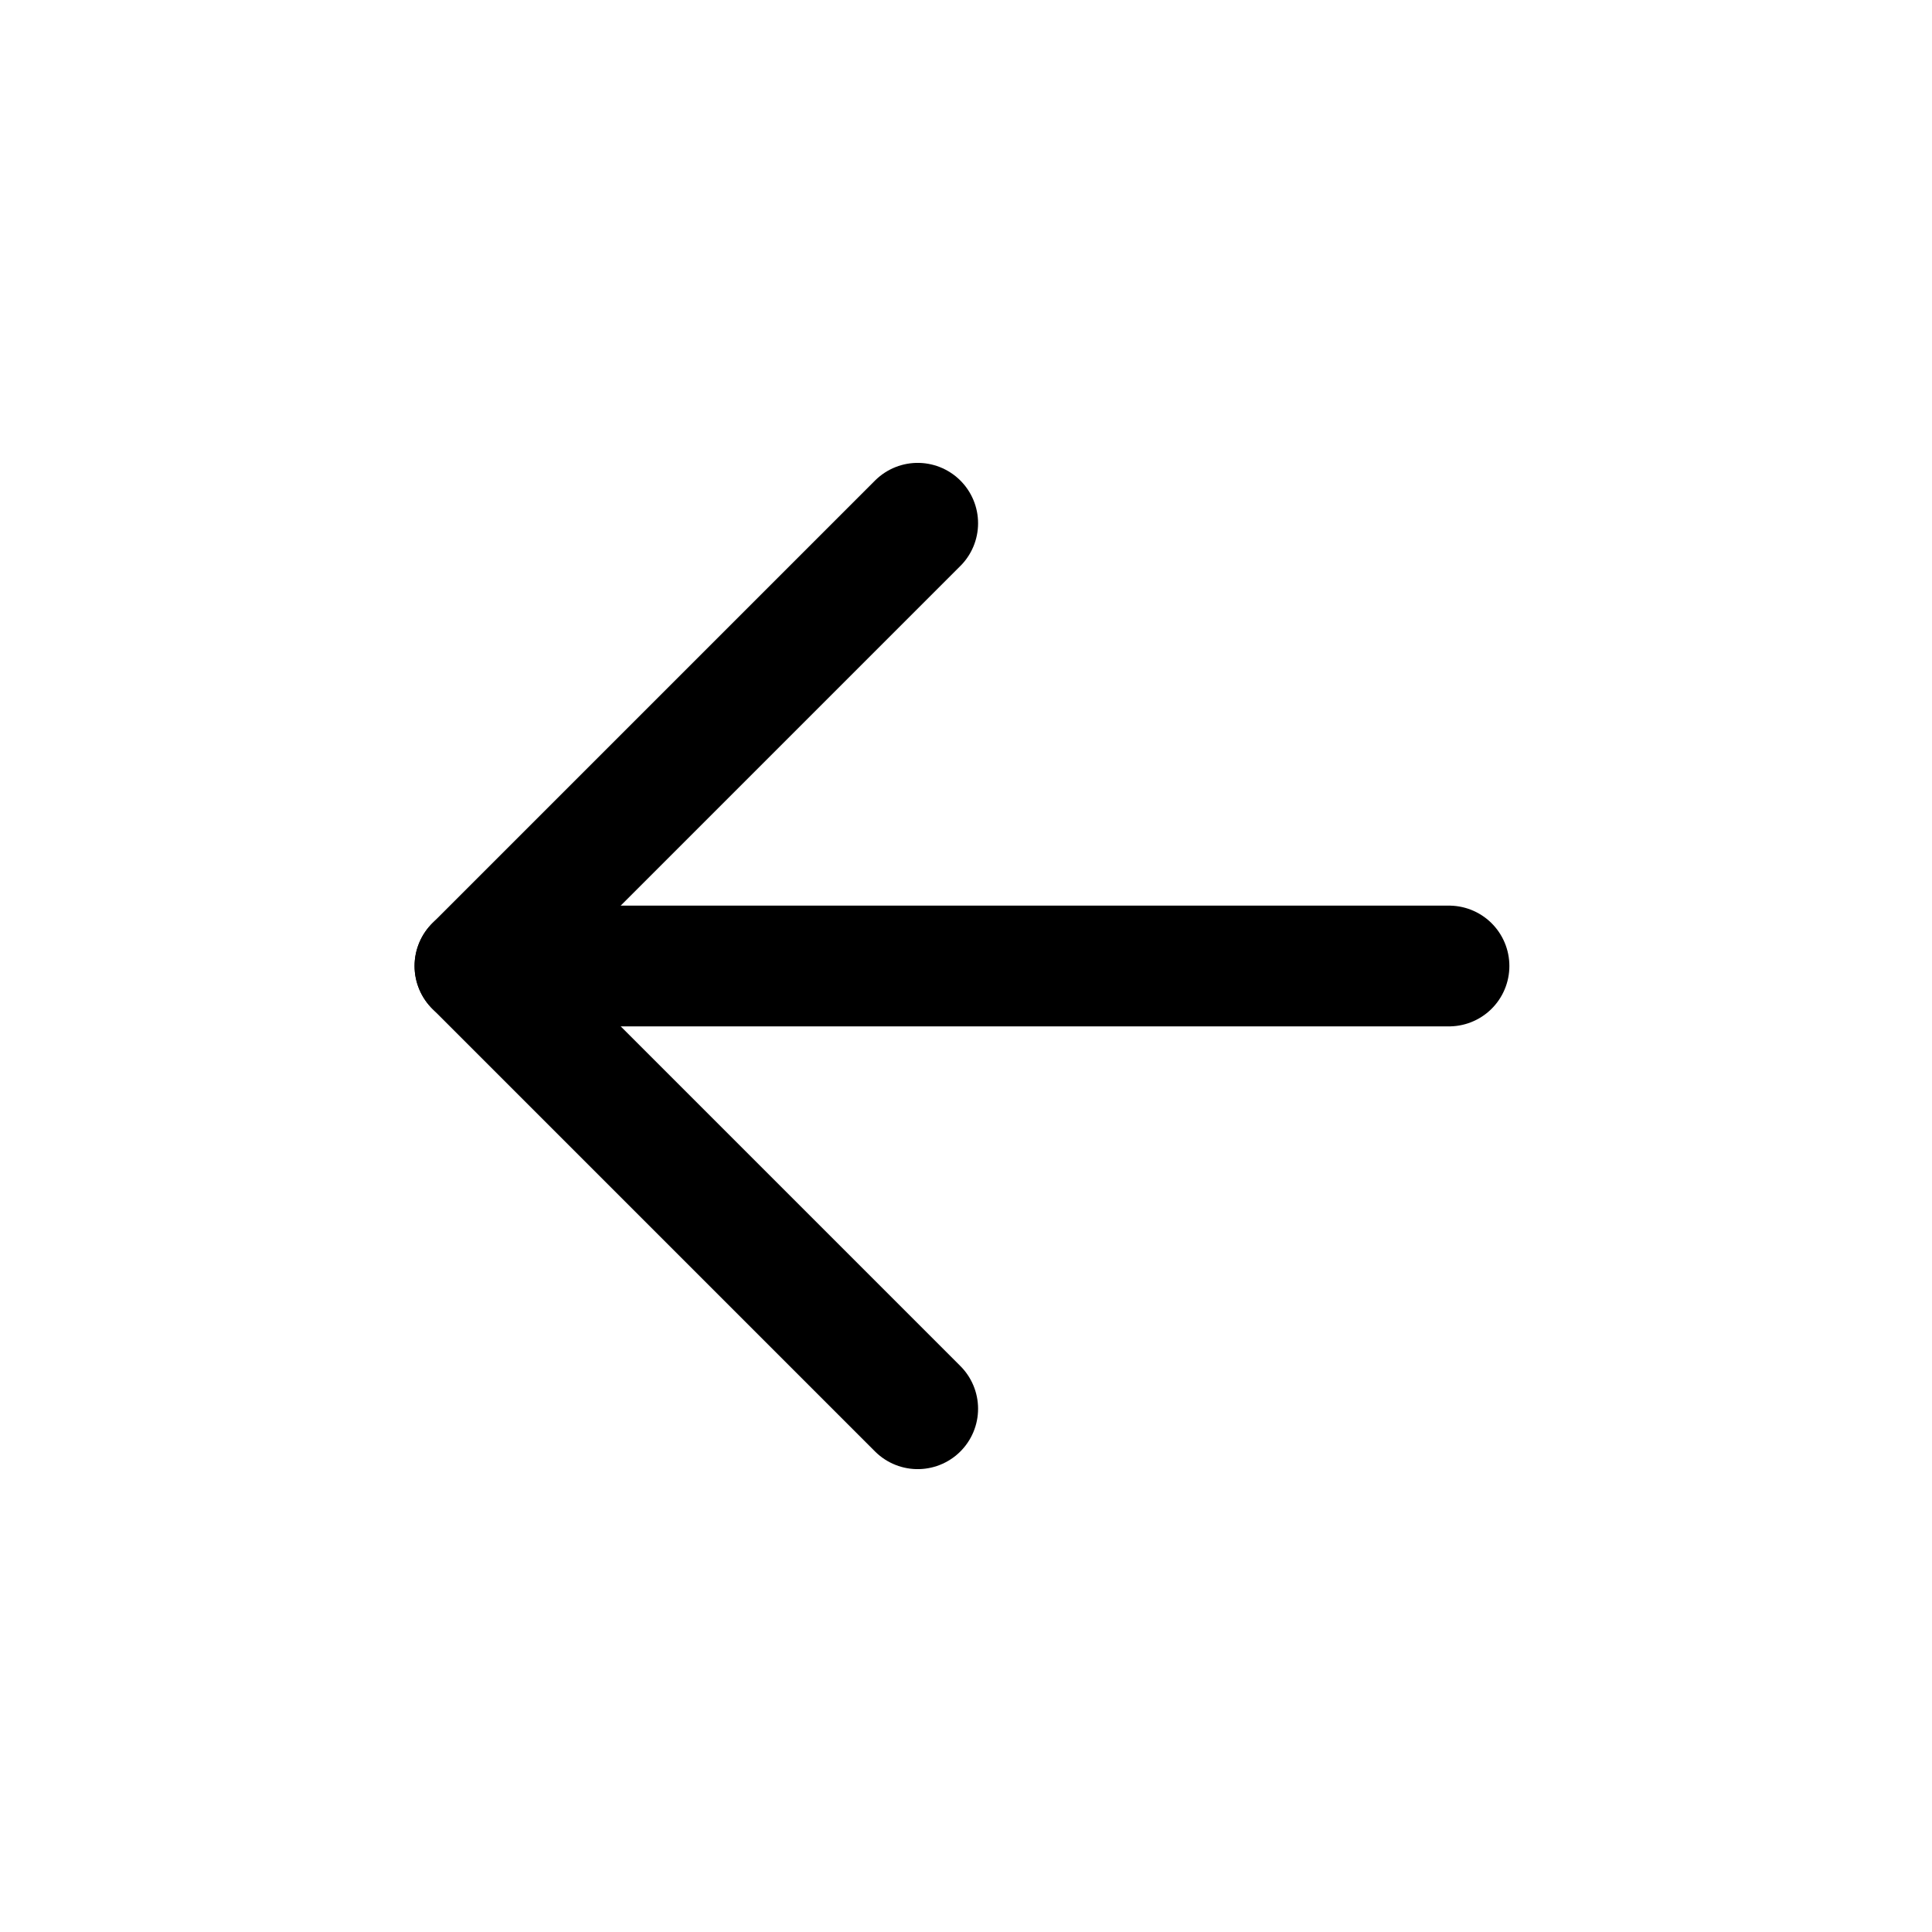
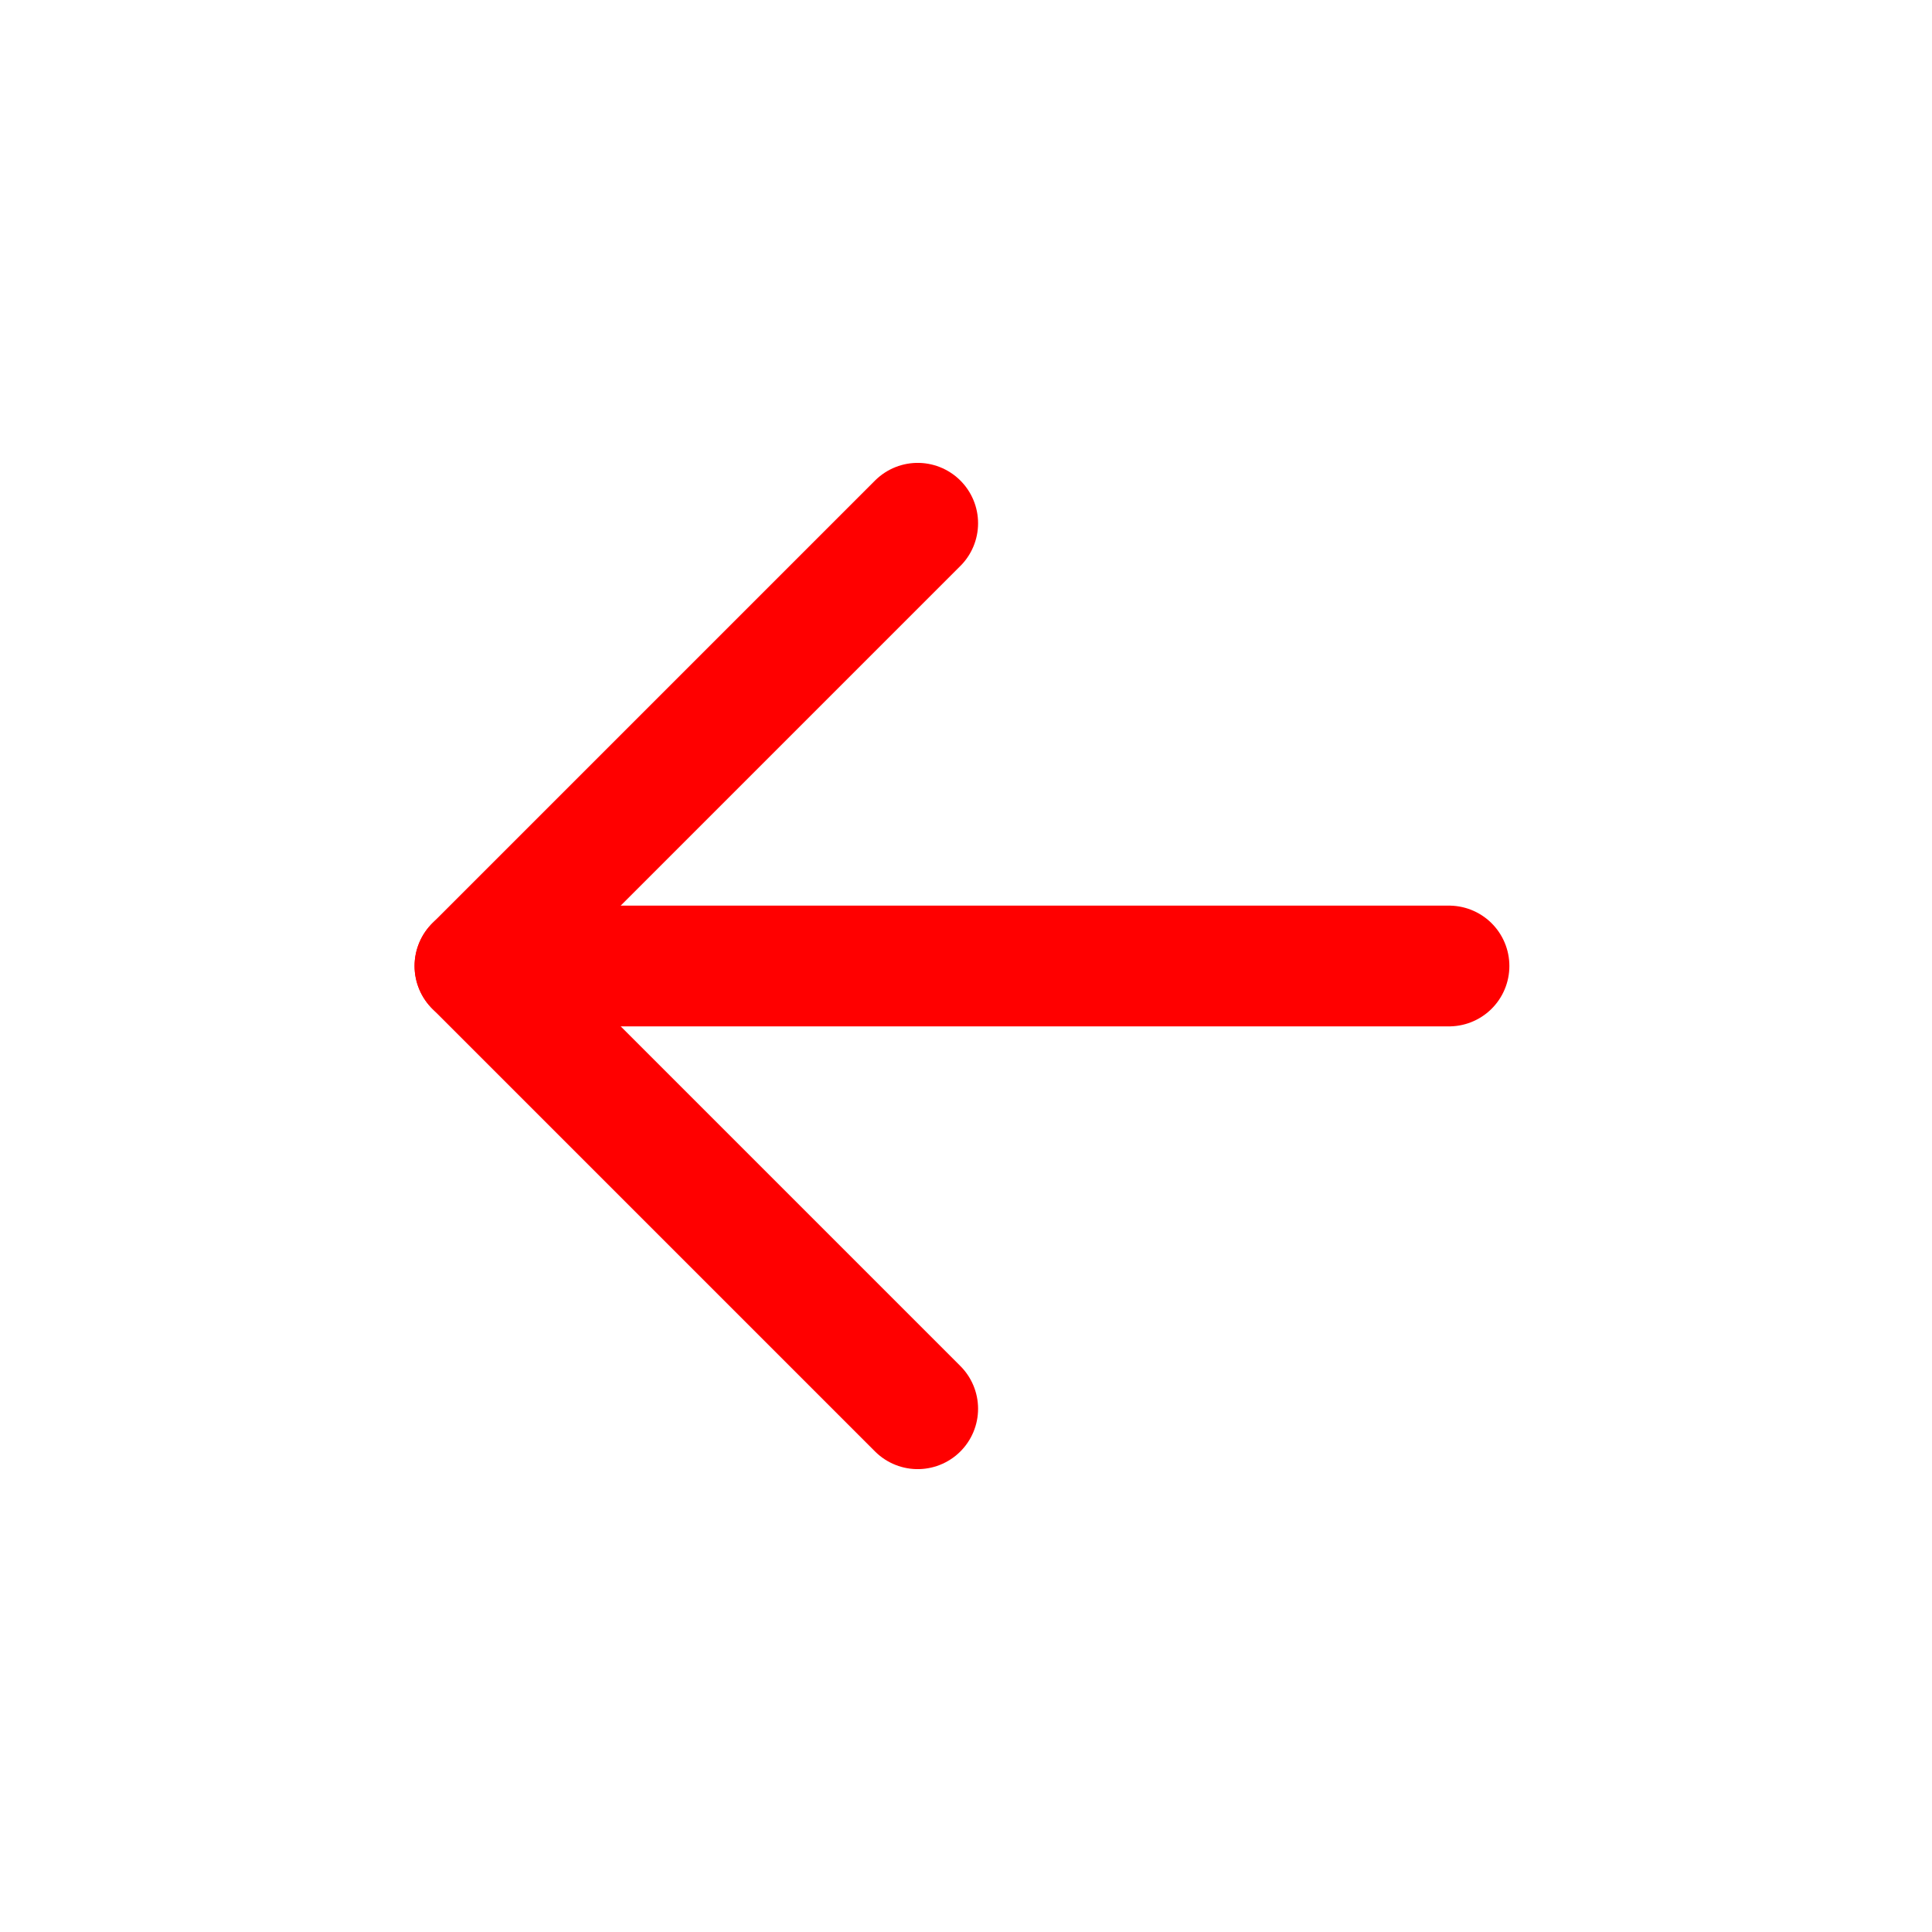
- <svg xmlns="http://www.w3.org/2000/svg" height="24" viewBox="0 0 24 24" width="24">
-   <g fill="none" stroke="#000" stroke-linecap="round" stroke-linejoin="round" stroke-width="1.5">
-     <path d="m11.4 17.5-5.5-5.5 5.5-5.5" />
-     <path d="m5.9 12h12.1" />
-   </g>
+ <svg xmlns="http://www.w3.org/2000/svg" id="Ebene_1" width="24" height="24" version="1.1" viewBox="0 0 24 24">
+   <polyline points="11.4 17.5 5.9 12 11.4 6.5" fill="none" stroke="red" stroke-linecap="round" stroke-linejoin="round" stroke-width="1.5" />
+   <line x1="5.9" y1="12" x2="18" y2="12" fill="none" stroke="red" stroke-linecap="round" stroke-linejoin="round" stroke-width="1.5" />
</svg>
